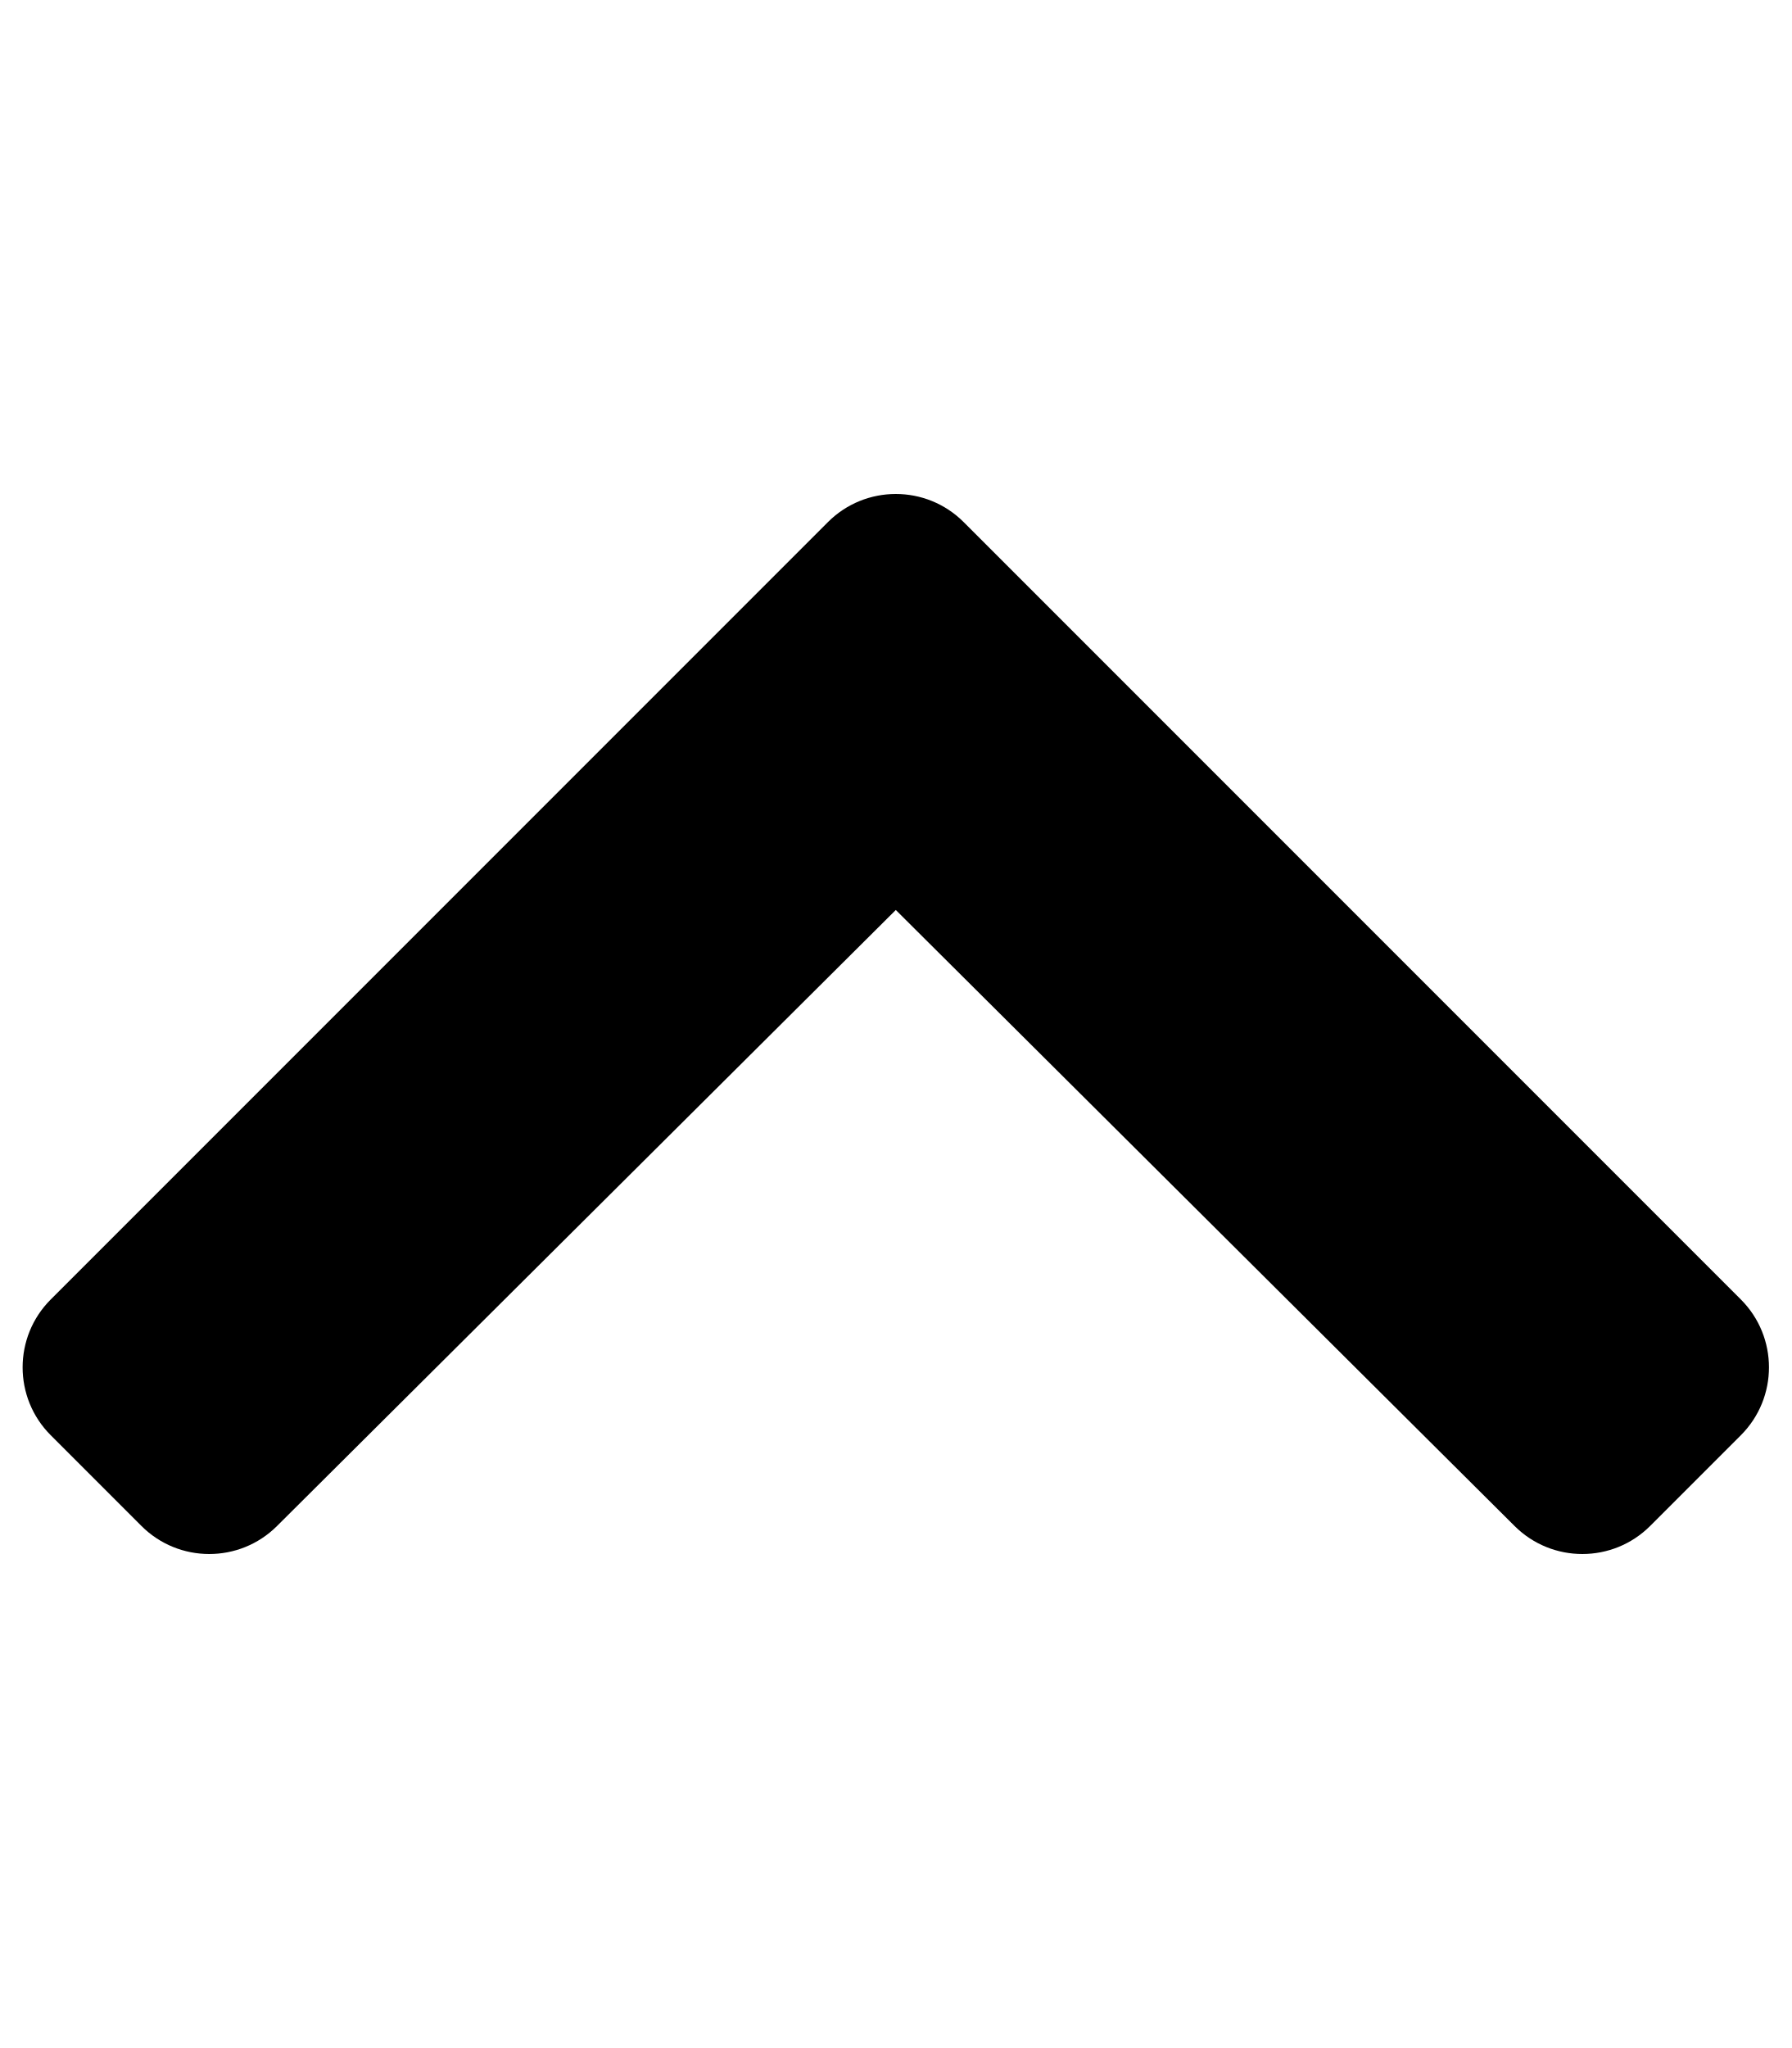
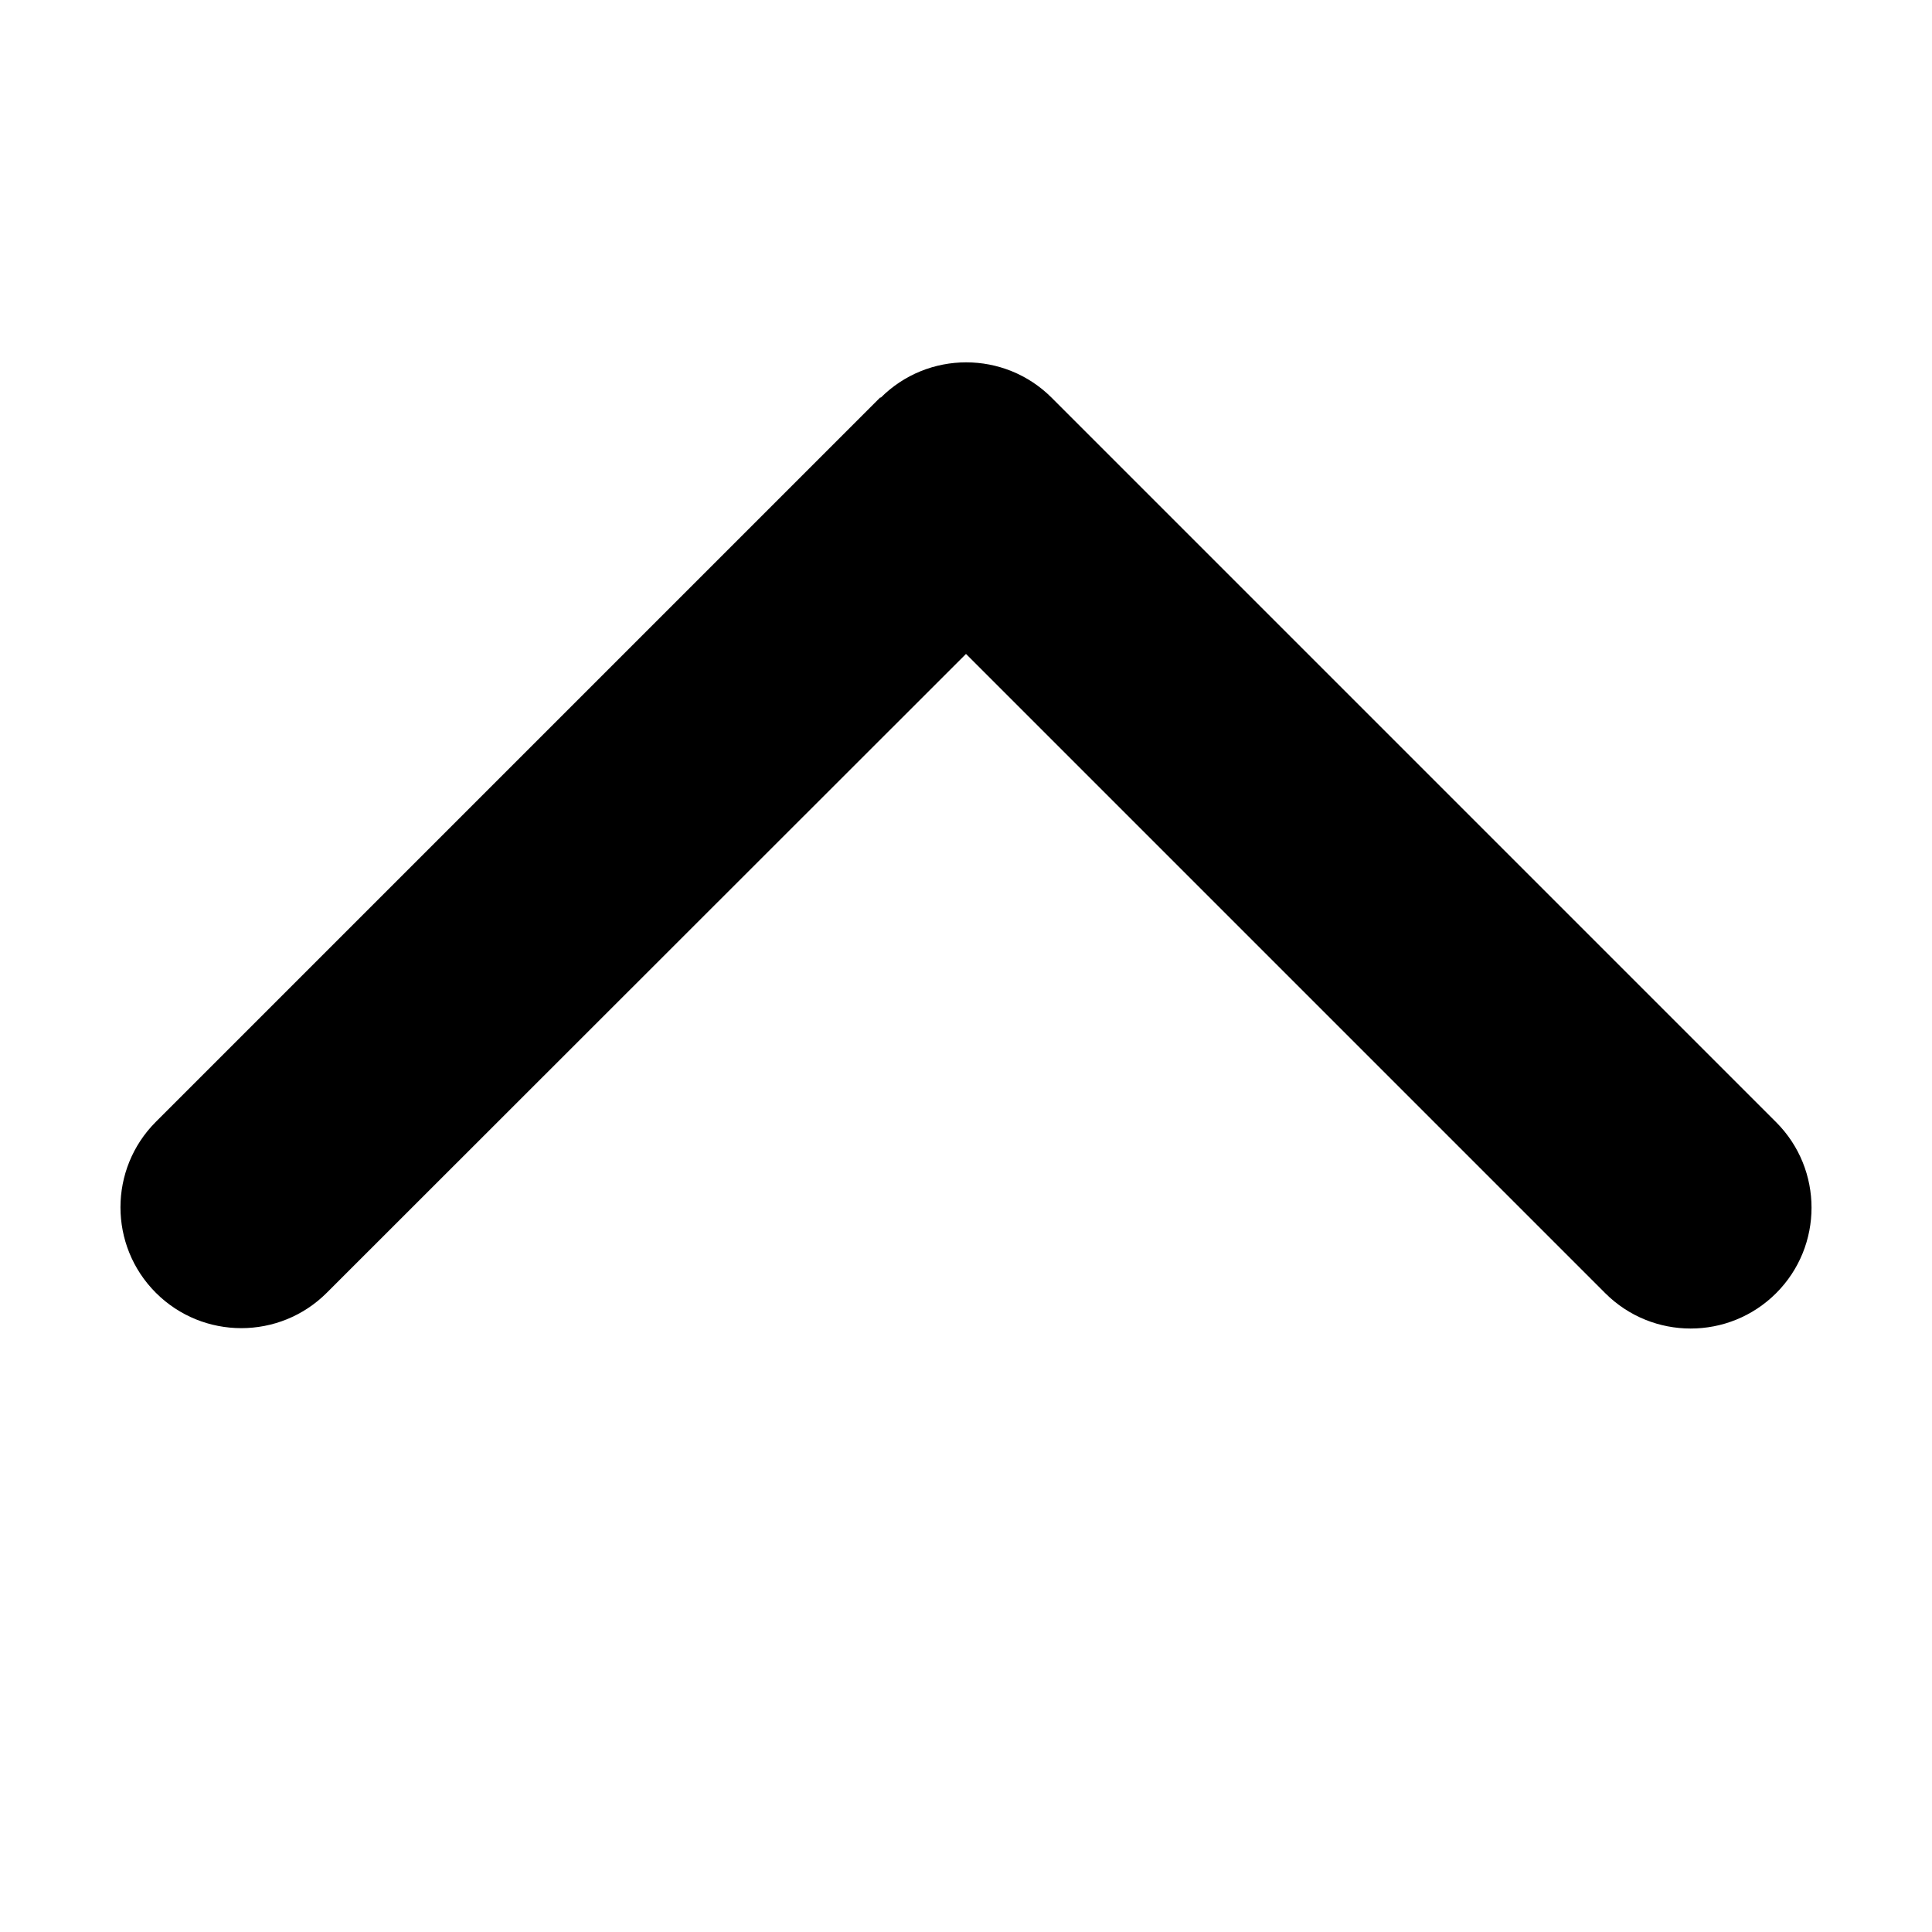
- <svg xmlns="http://www.w3.org/2000/svg" viewBox="0 0 448 512">
-   <path d="m240.971 130.524 194.343 194.343c9.373 9.373 9.373 24.569 0 33.941l-22.667 22.667c-9.357 9.357-24.522 9.375-33.901.04l-154.746-154.02-154.745 154.021c-9.379 9.335-24.544 9.317-33.901-.04l-22.667-22.667c-9.373-9.373-9.373-24.569 0-33.941l194.343-194.343c9.372-9.373 24.568-9.373 33.941-.001z" />
+ <svg xmlns="http://www.w3.org/2000/svg" viewBox="0 0 512 512">
+   <path d="m233.4 105.4c12.5-12.5 32.8-12.5 45.3 0l192 192c12.5 12.5 12.5 32.8 0 45.3s-32.8 12.5-45.3 0l-169.4-169.4-169.4 169.3c-12.5 12.5-32.8 12.5-45.3 0s-12.5-32.8 0-45.3l192-192z" />
</svg>
